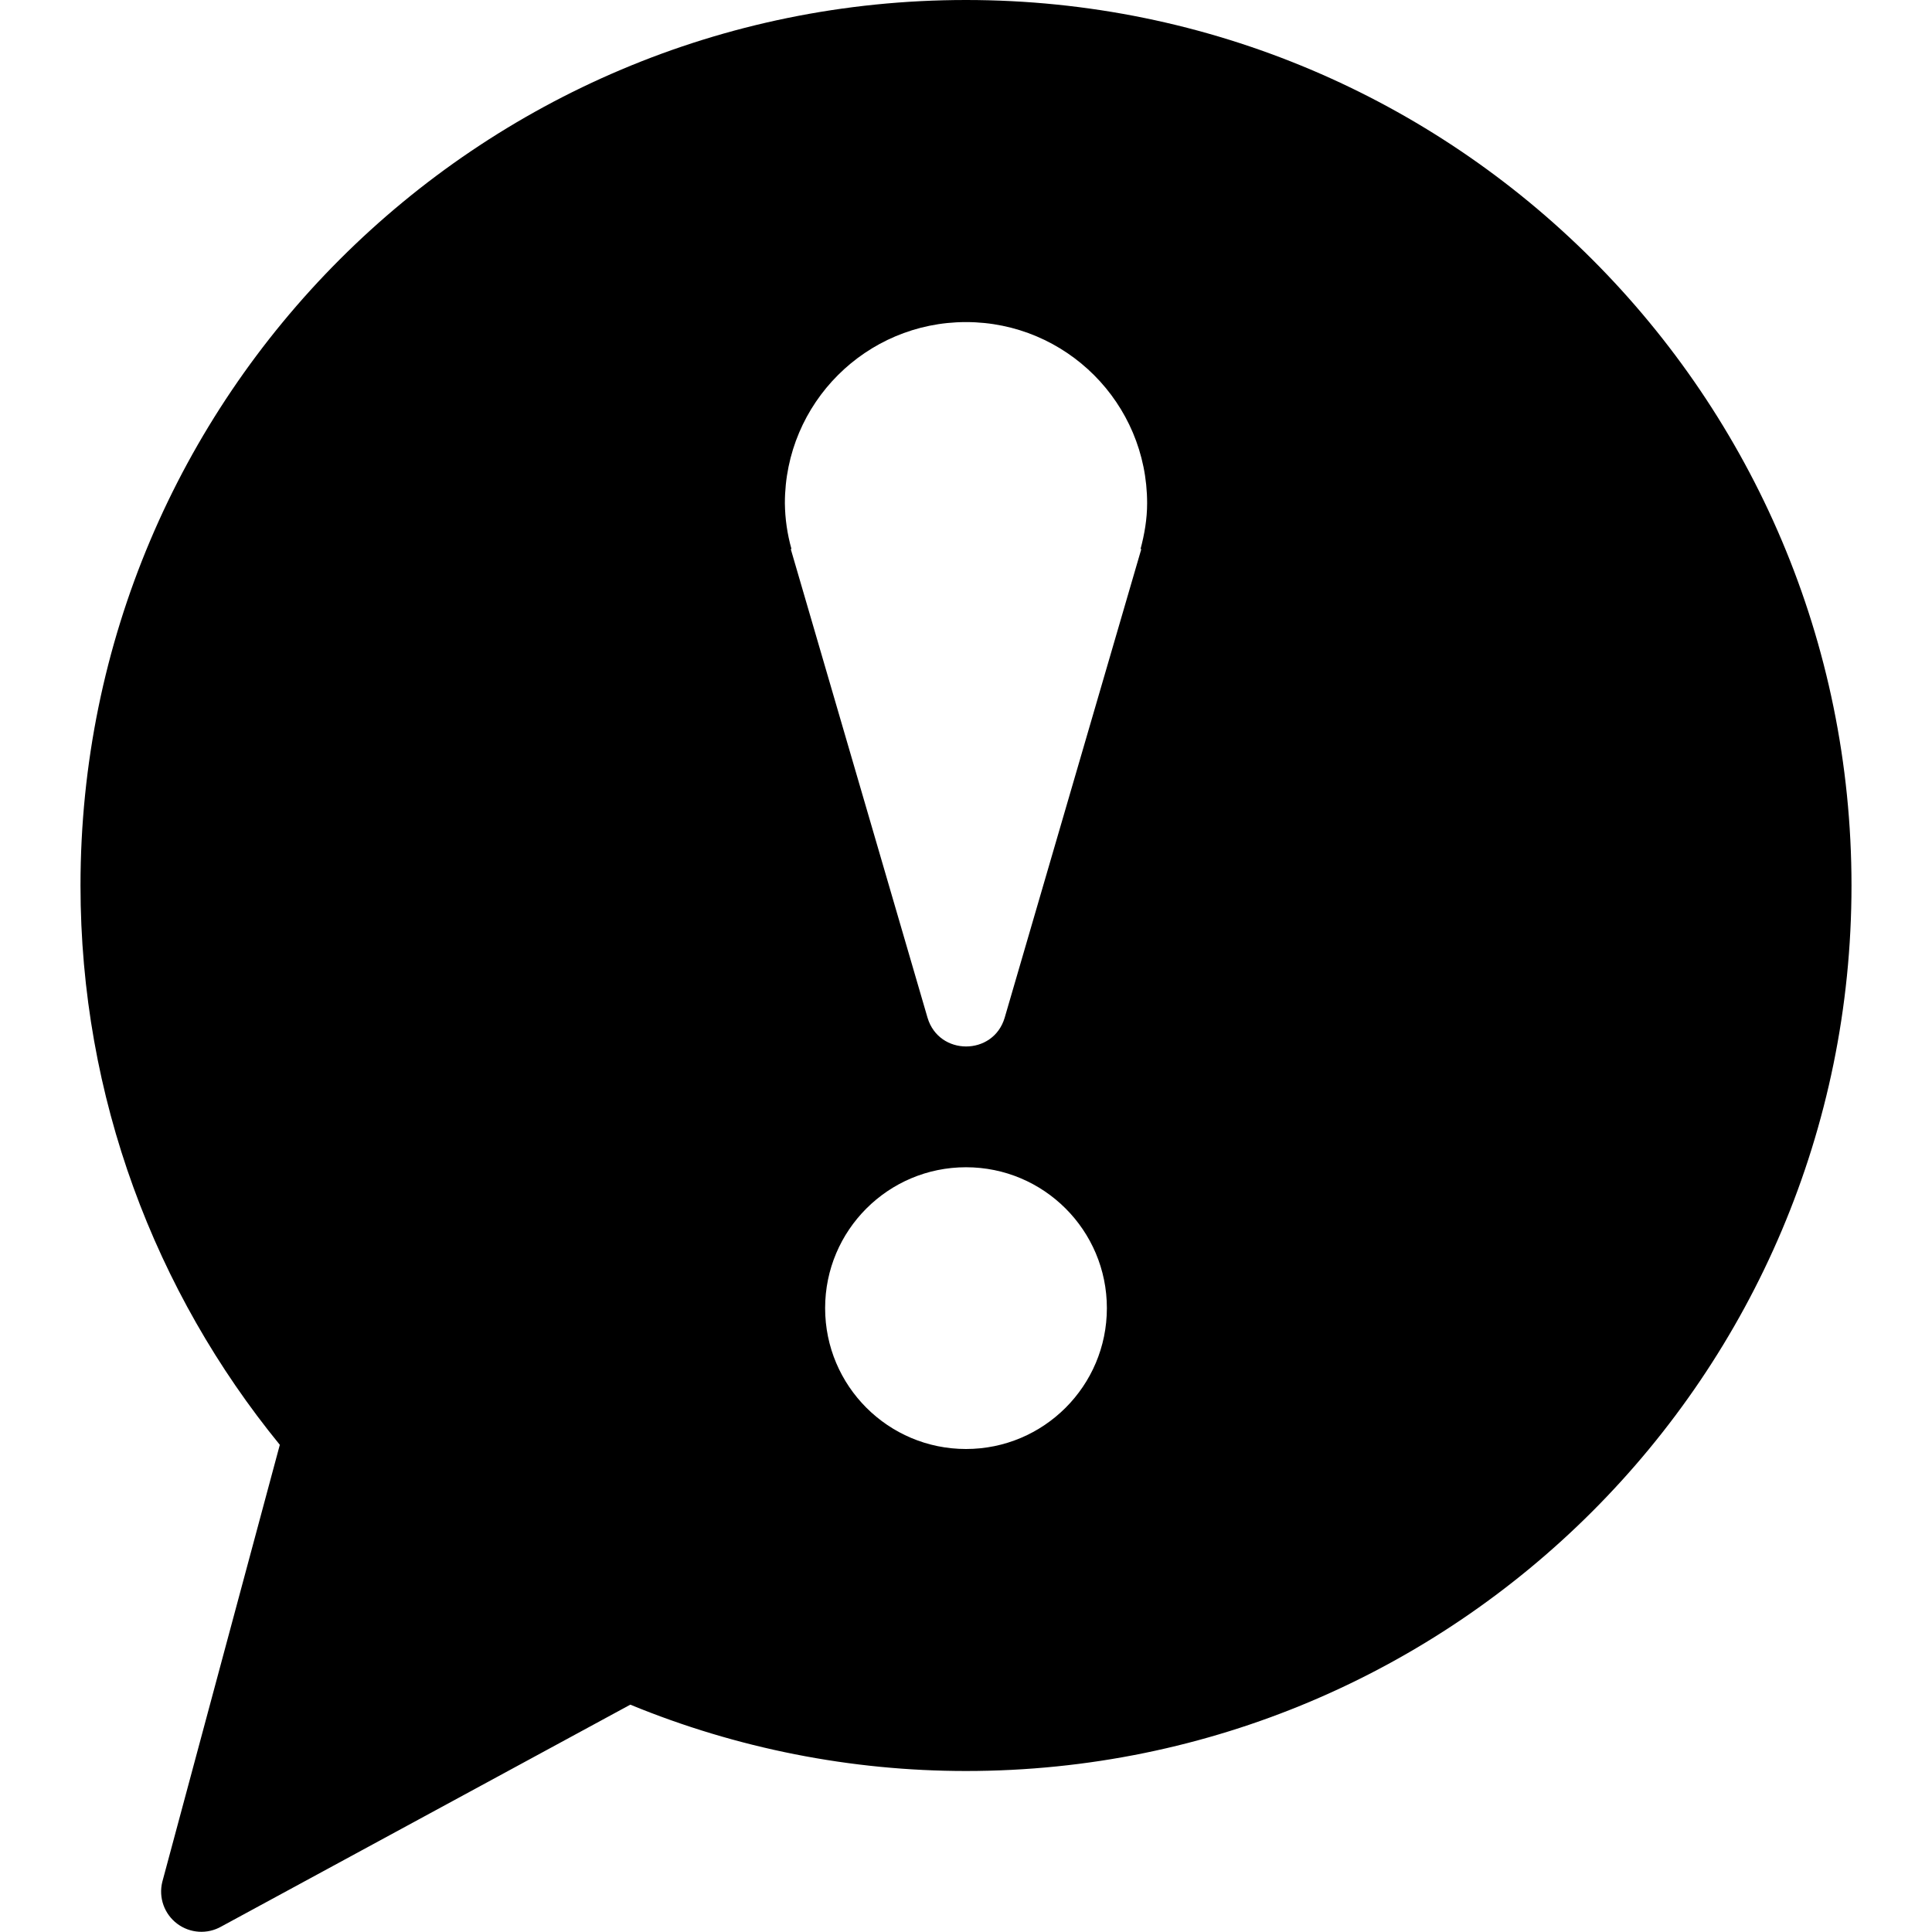
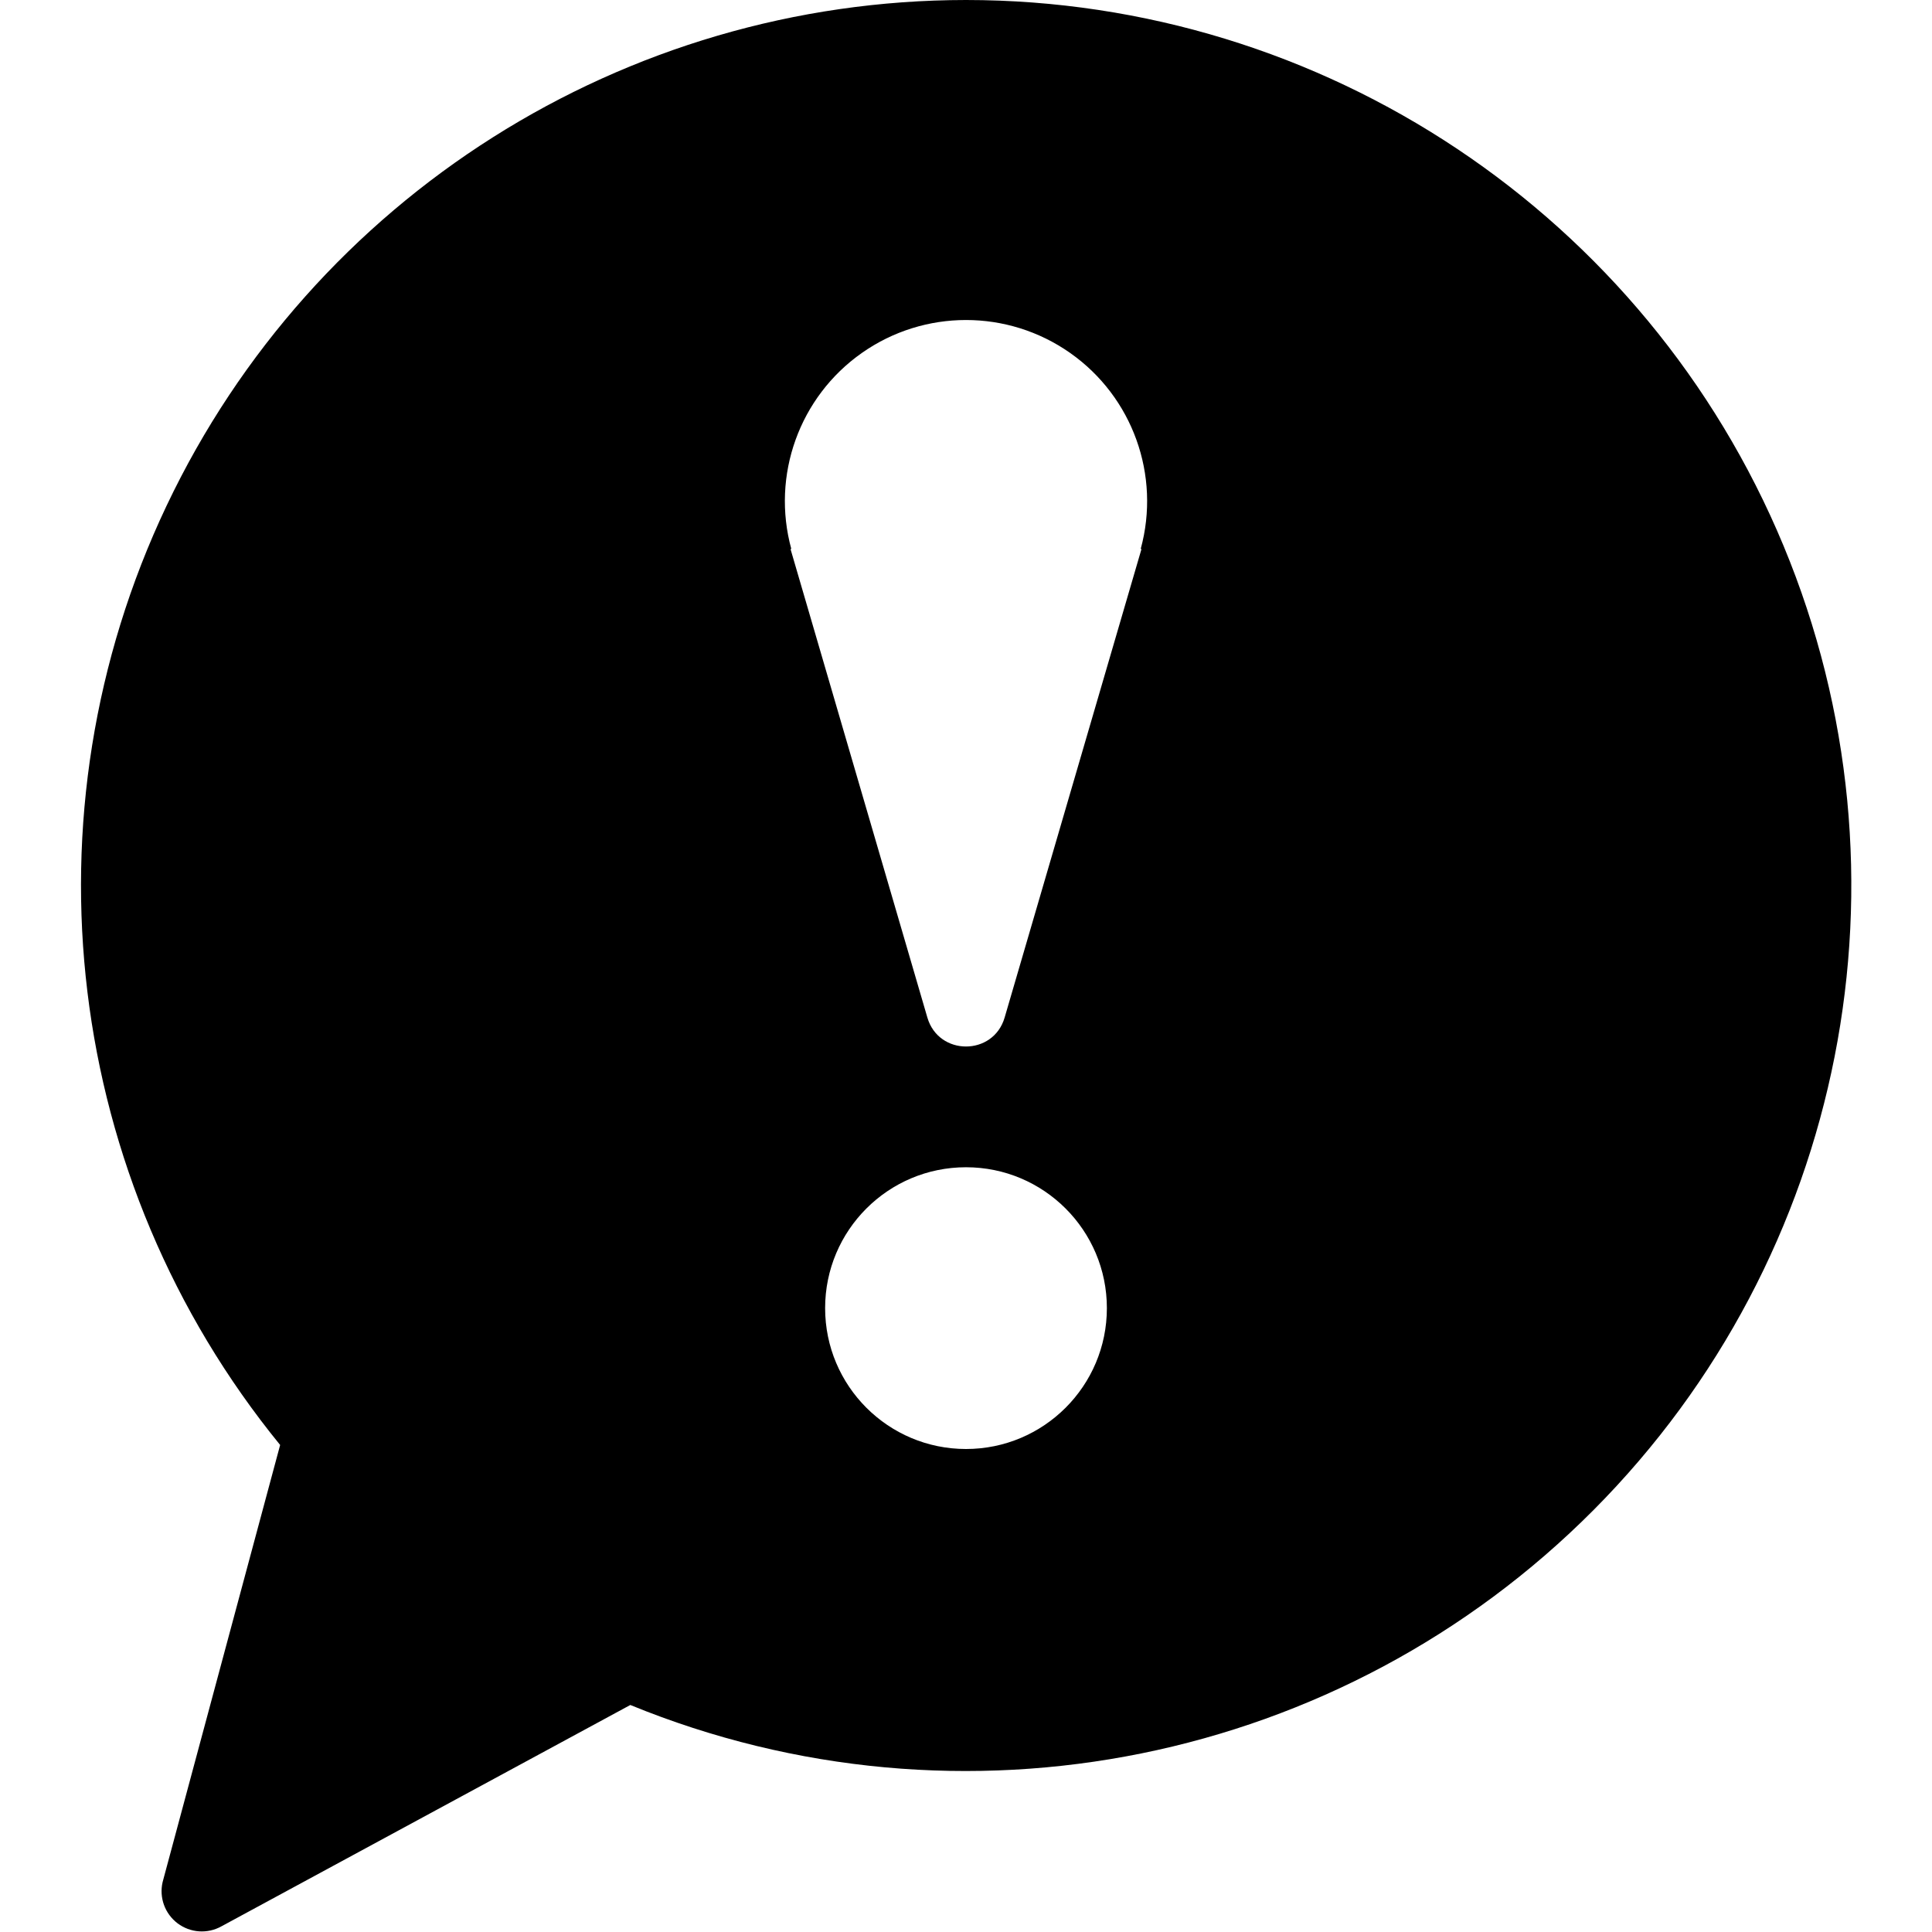
<svg xmlns="http://www.w3.org/2000/svg" width="24" height="24">
-   <path d="m14.178 6.82-1.698 5.824c-.142.475-.817.474-.958-.002L9.823 6.82h.009a2.185 2.185 0 0 1-.082-.569 2.25 2.25 0 0 1 4.5 0c0 .198-.033.386-.082.57zM12 18a1.75 1.75 0 1 1 0-3.5 1.75 1.75 0 0 1 0 3.5zm0-18C5.925 0 1 4.924 1 11c0 2.636.93 5.054 2.476 6.948l-1.46 5.43a.5.5 0 0 0 .733.554l5.081-2.756A10.96 10.96 0 0 0 12 22c6.075 0 11-4.925 11-11 0-6.076-4.925-11-11-11z" />
+   <path d="m14.18 6.82-1.7 5.82c-.14.48-.82.48-.96 0l-1.7-5.82h.01a2.25 2.25 0 1 1 4.34 0zM12 18a1.75 1.75 0 1 1 0-3.5 1.75 1.75 0 0 1 0 3.5m0-18a11 11 0 0 0-8.52 17.95l-1.46 5.43a.5.5 0 0 0 .73.55l5.08-2.75A11 11 0 1 0 12 0" />
</svg>
